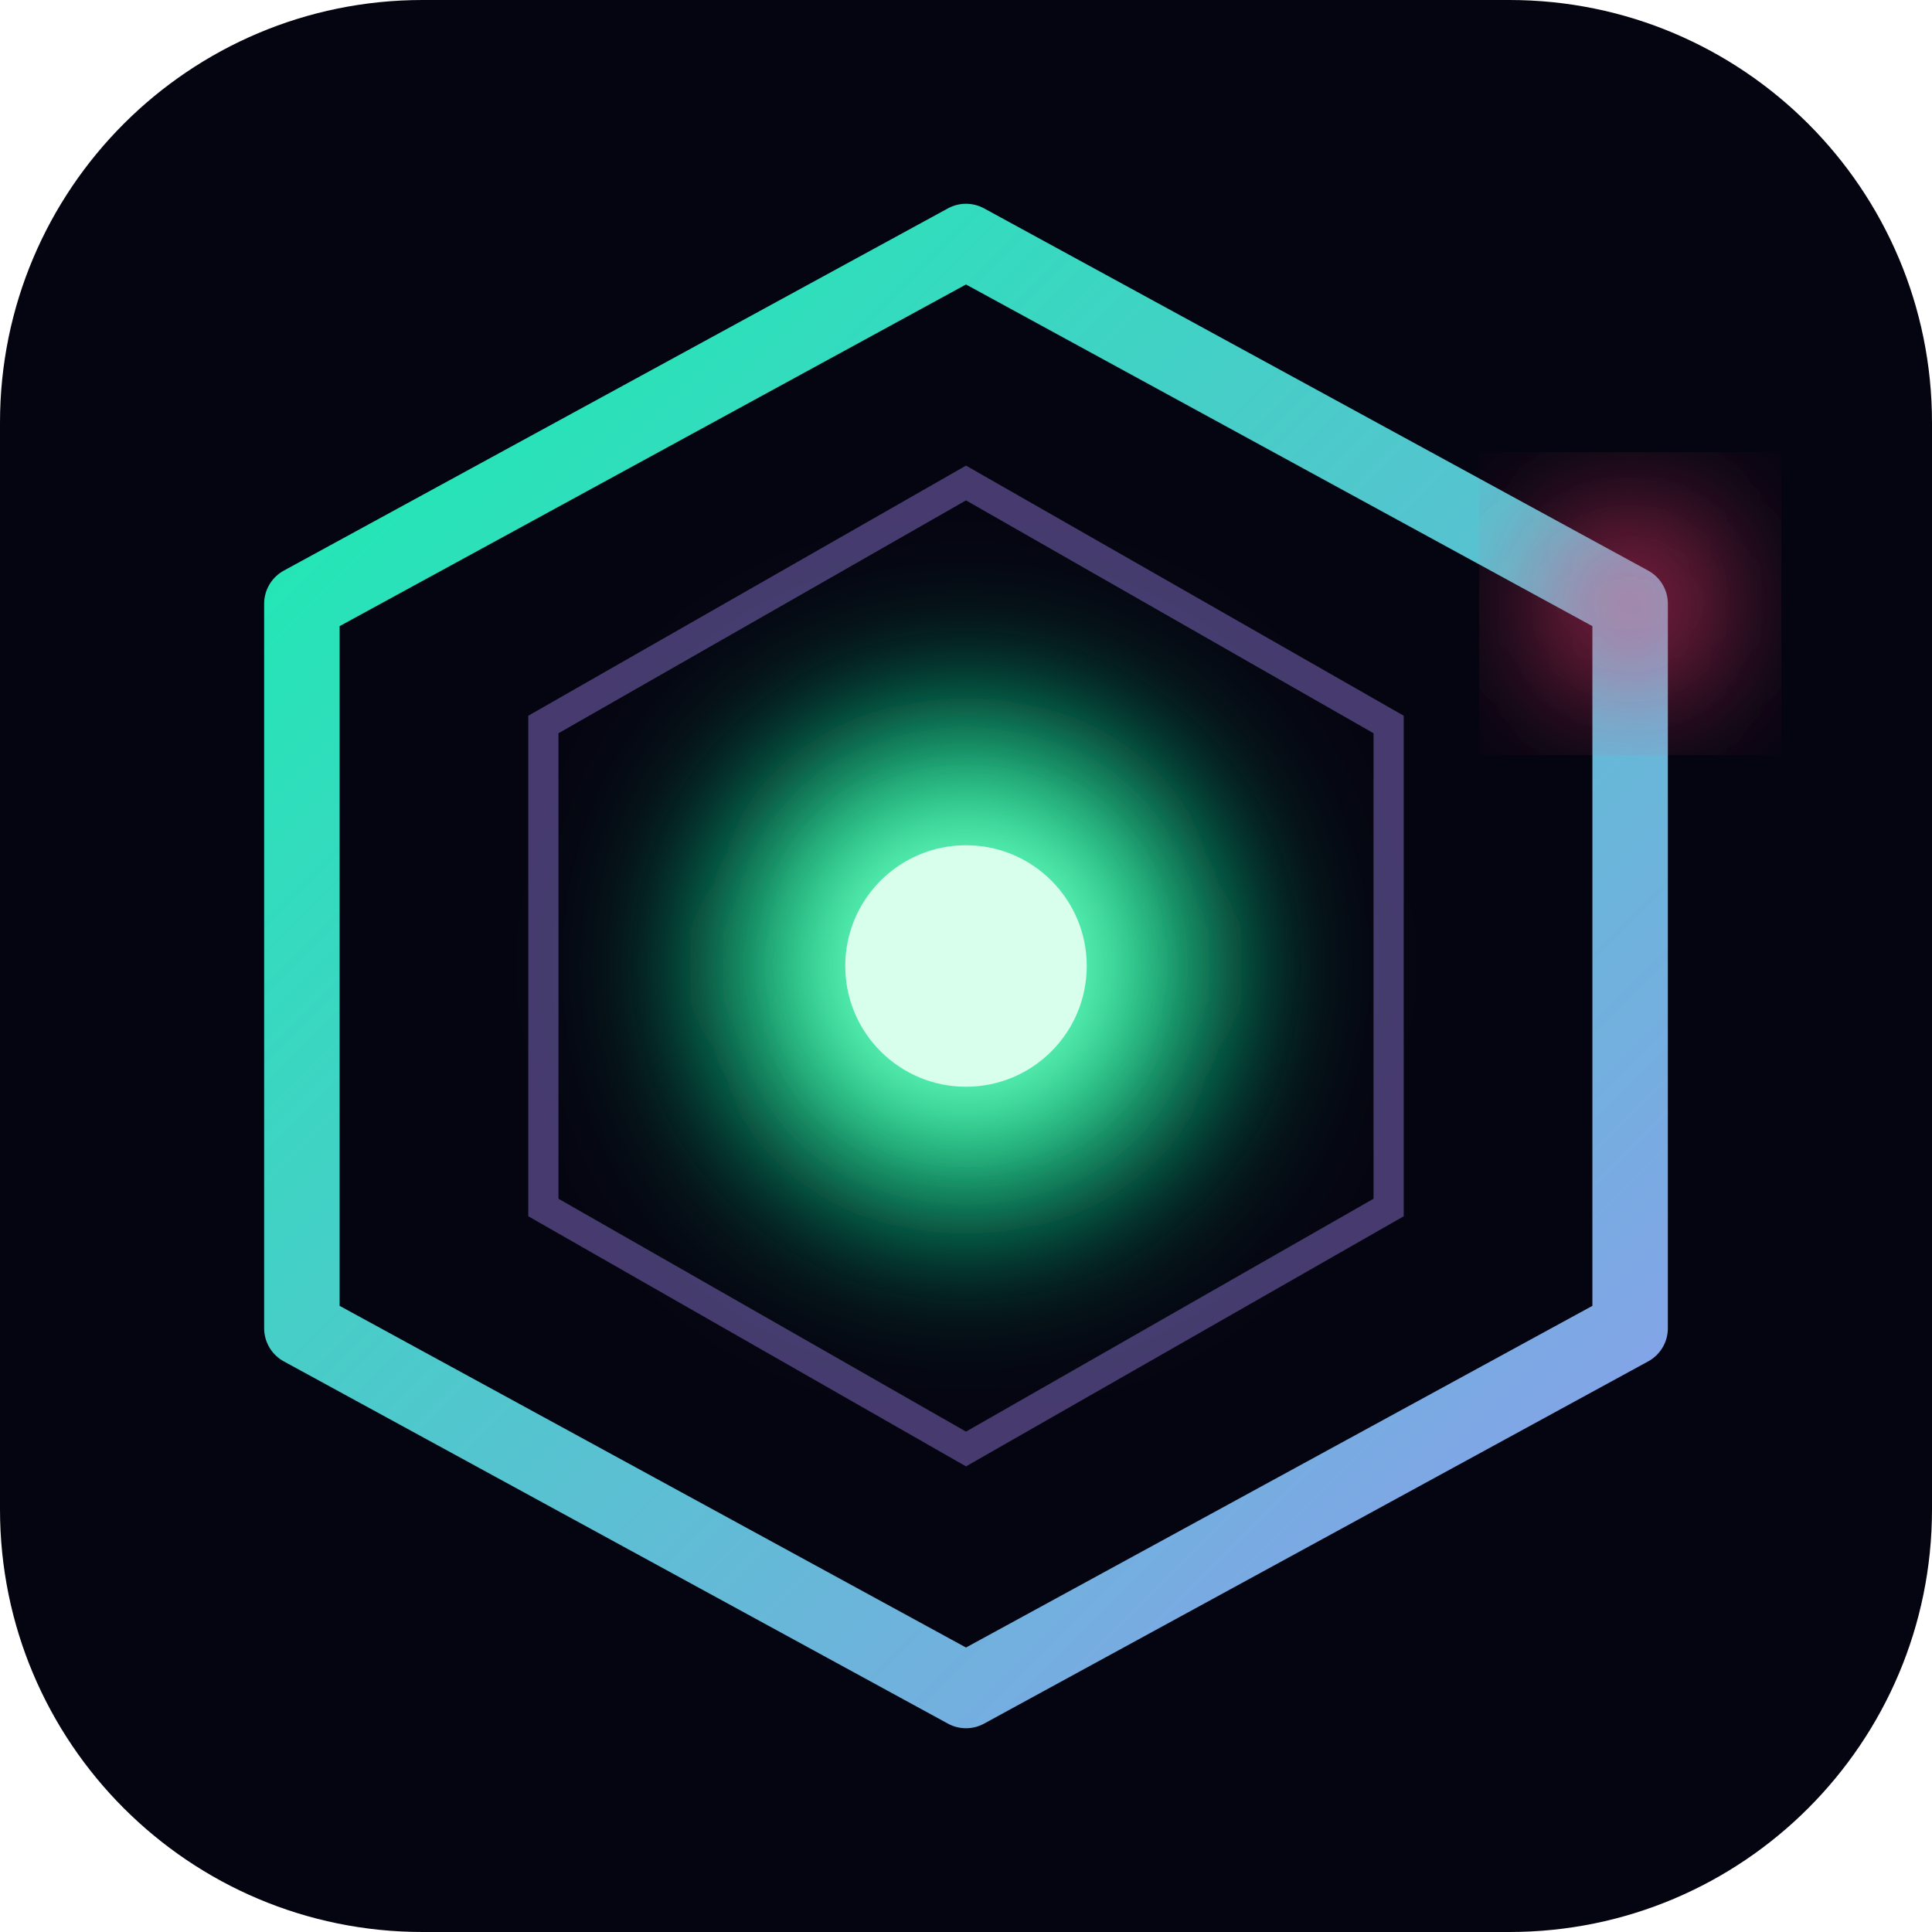
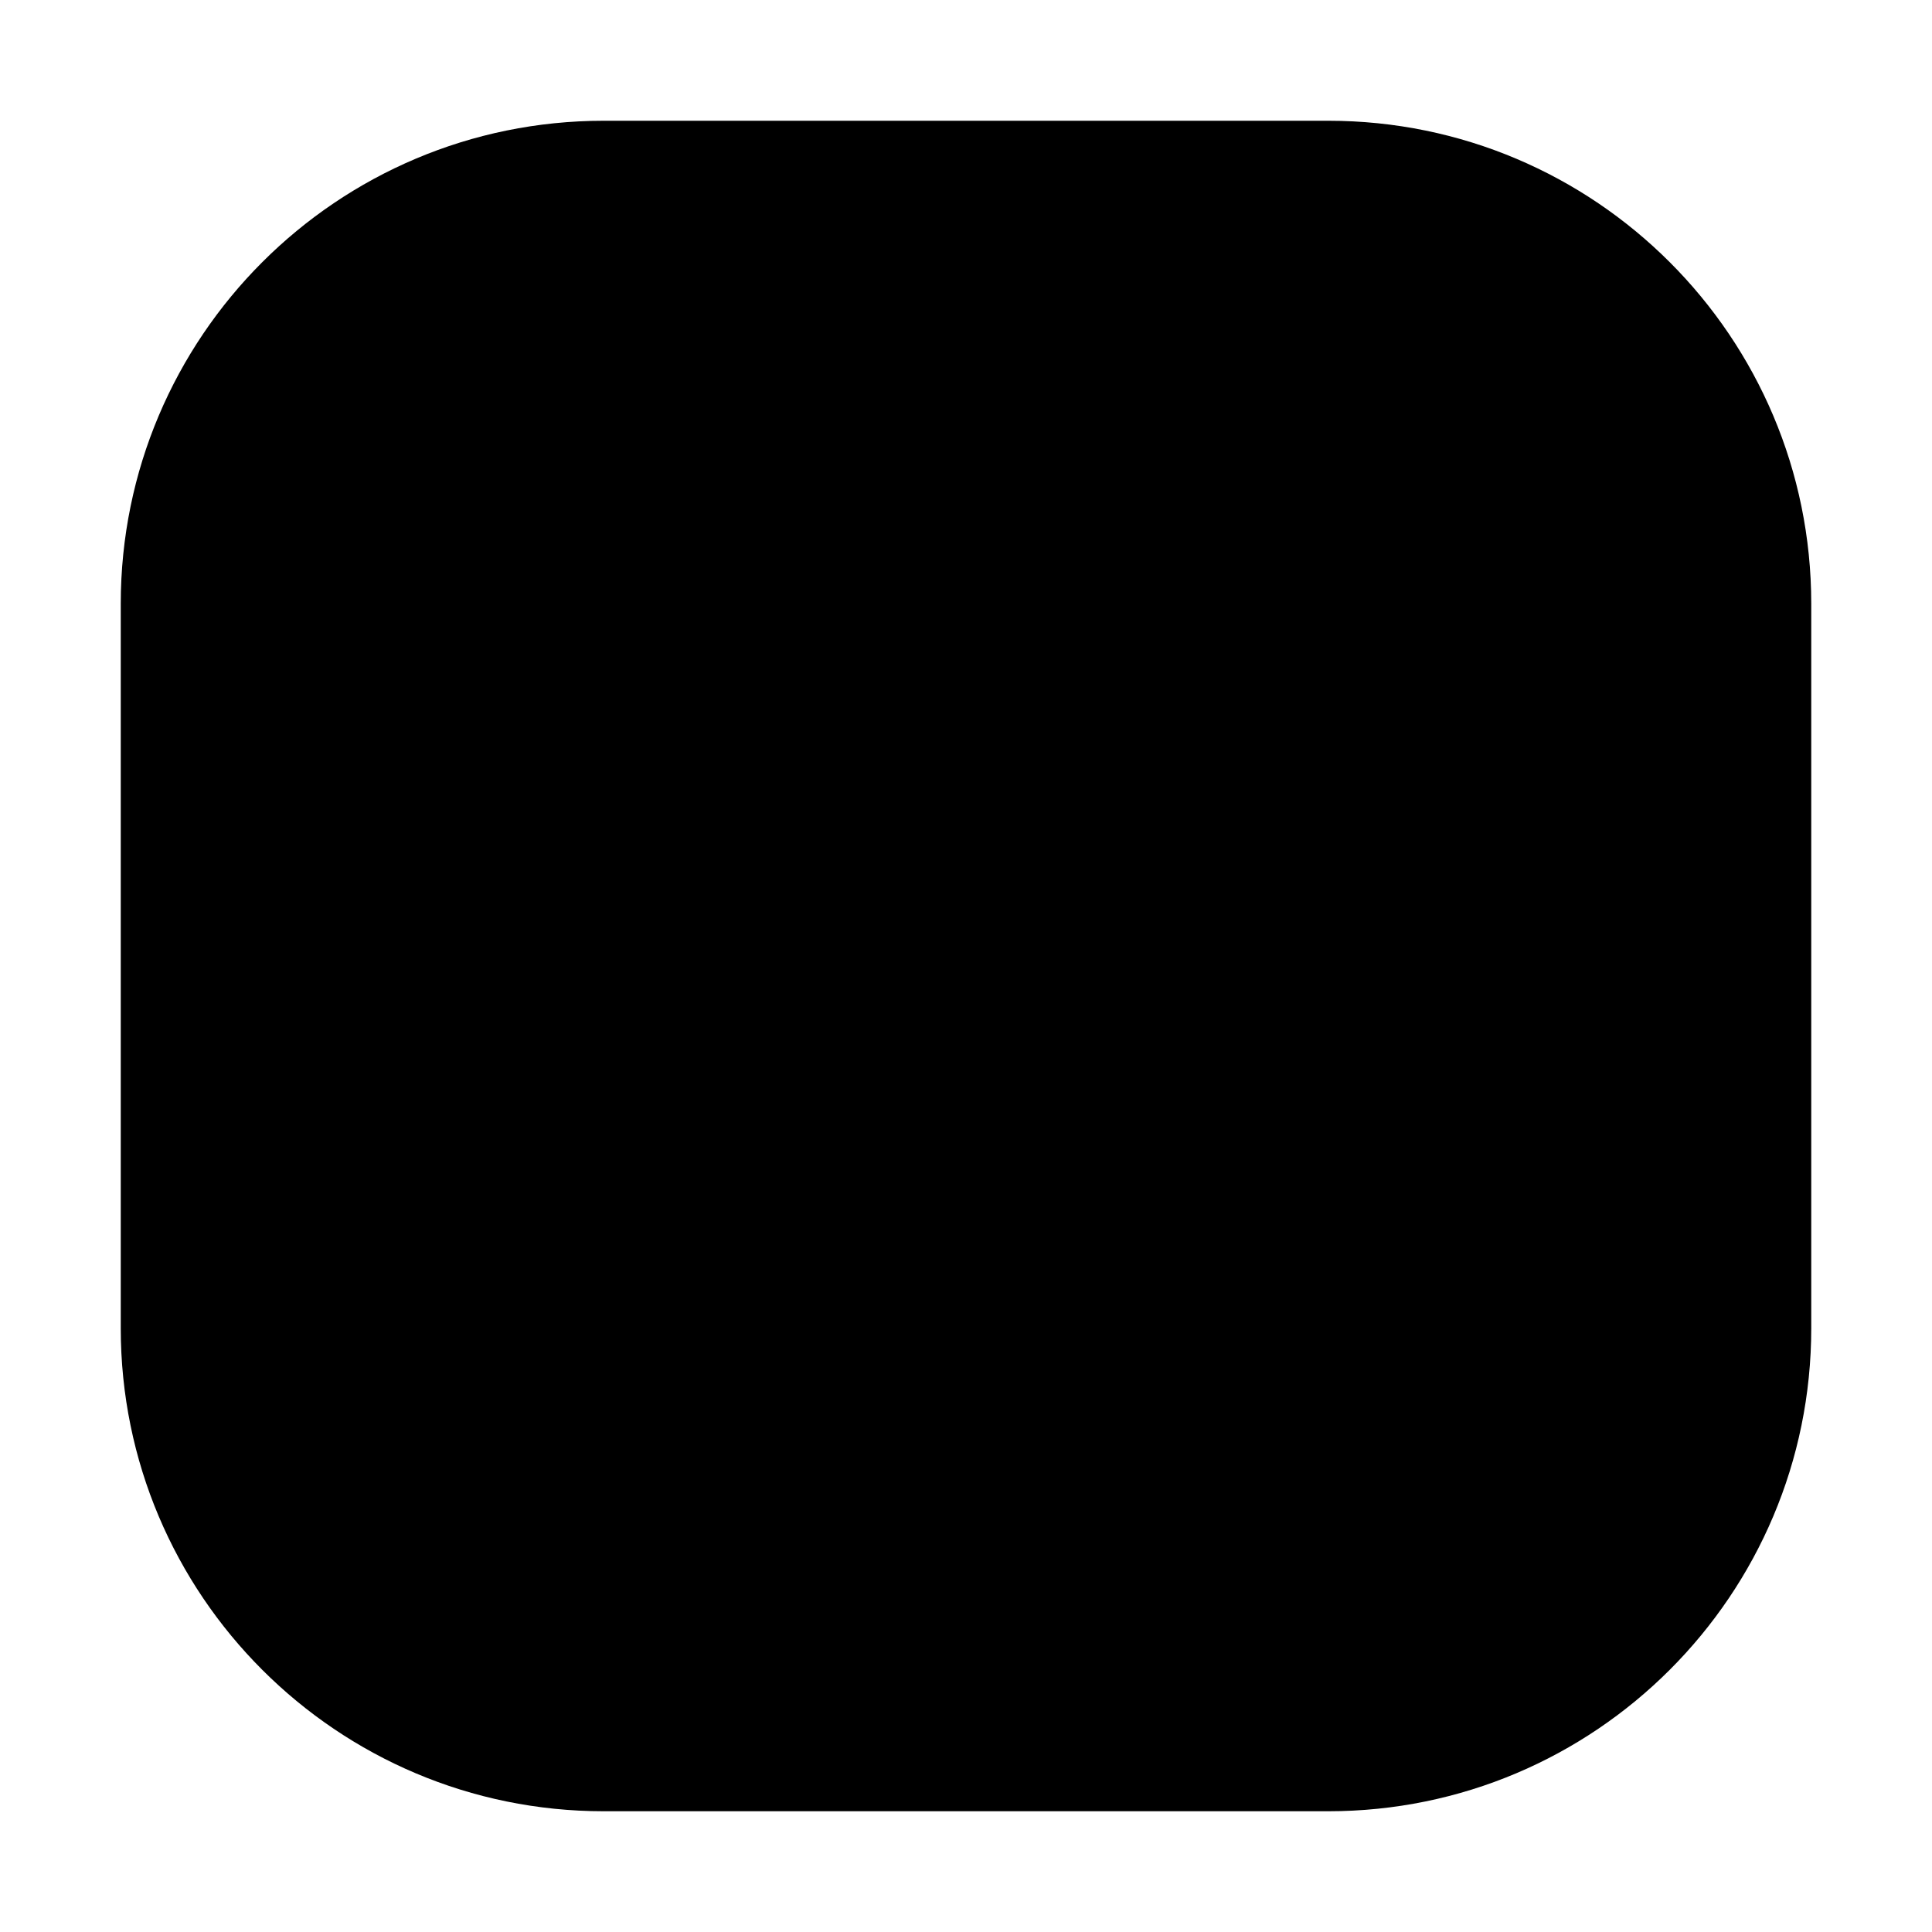
- <svg xmlns="http://www.w3.org/2000/svg" viewBox="0 0 64 64">
-   <defs>
-     <linearGradient id="hex" x1="0" y1="0" x2="64" y2="64" gradientUnits="userSpaceOnUse">
-       <stop offset="0%" stop-color="#00FFA3" />
-       <stop offset="100%" stop-color="#A78BFA" />
-     </linearGradient>
-     <radialGradient id="core" cx="50%" cy="50%" r="50%">
-       <stop offset="0%" stop-color="#D7FFEB" />
-       <stop offset="60%" stop-color="#00FFA3" />
-       <stop offset="100%" stop-color="#00FFA3" stop-opacity="0" />
-     </radialGradient>
-     <filter id="glow" x="-50%" y="-50%" width="200%" height="200%">
-       <feGaussianBlur stdDeviation="2.5" />
-     </filter>
-   </defs>
-   <rect width="64" height="64" rx="14" fill="#050511" />
-   <polygon points="32,8 54,20 54,44 32,56 10,44 10,20" stroke="url(#hex)" stroke-width="2.5" stroke-linejoin="round" fill="none" />
-   <polygon points="32,16 46,24 46,40 32,48 18,40 18,24" stroke="#A78BFA" stroke-opacity="0.4" stroke-width="1" fill="none" />
-   <circle cx="32" cy="32" r="10" fill="url(#core)" filter="url(#glow)" />
-   <circle cx="32" cy="32" r="4" fill="#D7FFEB" />
-   <circle cx="54" cy="20" r="2.5" fill="#FF3D71" filter="url(#glow)" />
+ <svg xmlns="http://www.w3.org/2000/svg" viewBox="0 0 32 32">
+   <rect x="2" y="2" width="28" height="28" rx="8" fill="oklch(60% 0.055 148)" />
+   <circle cx="16" cy="16" r="5" fill="oklch(97% 0.014 92)" />
</svg>
